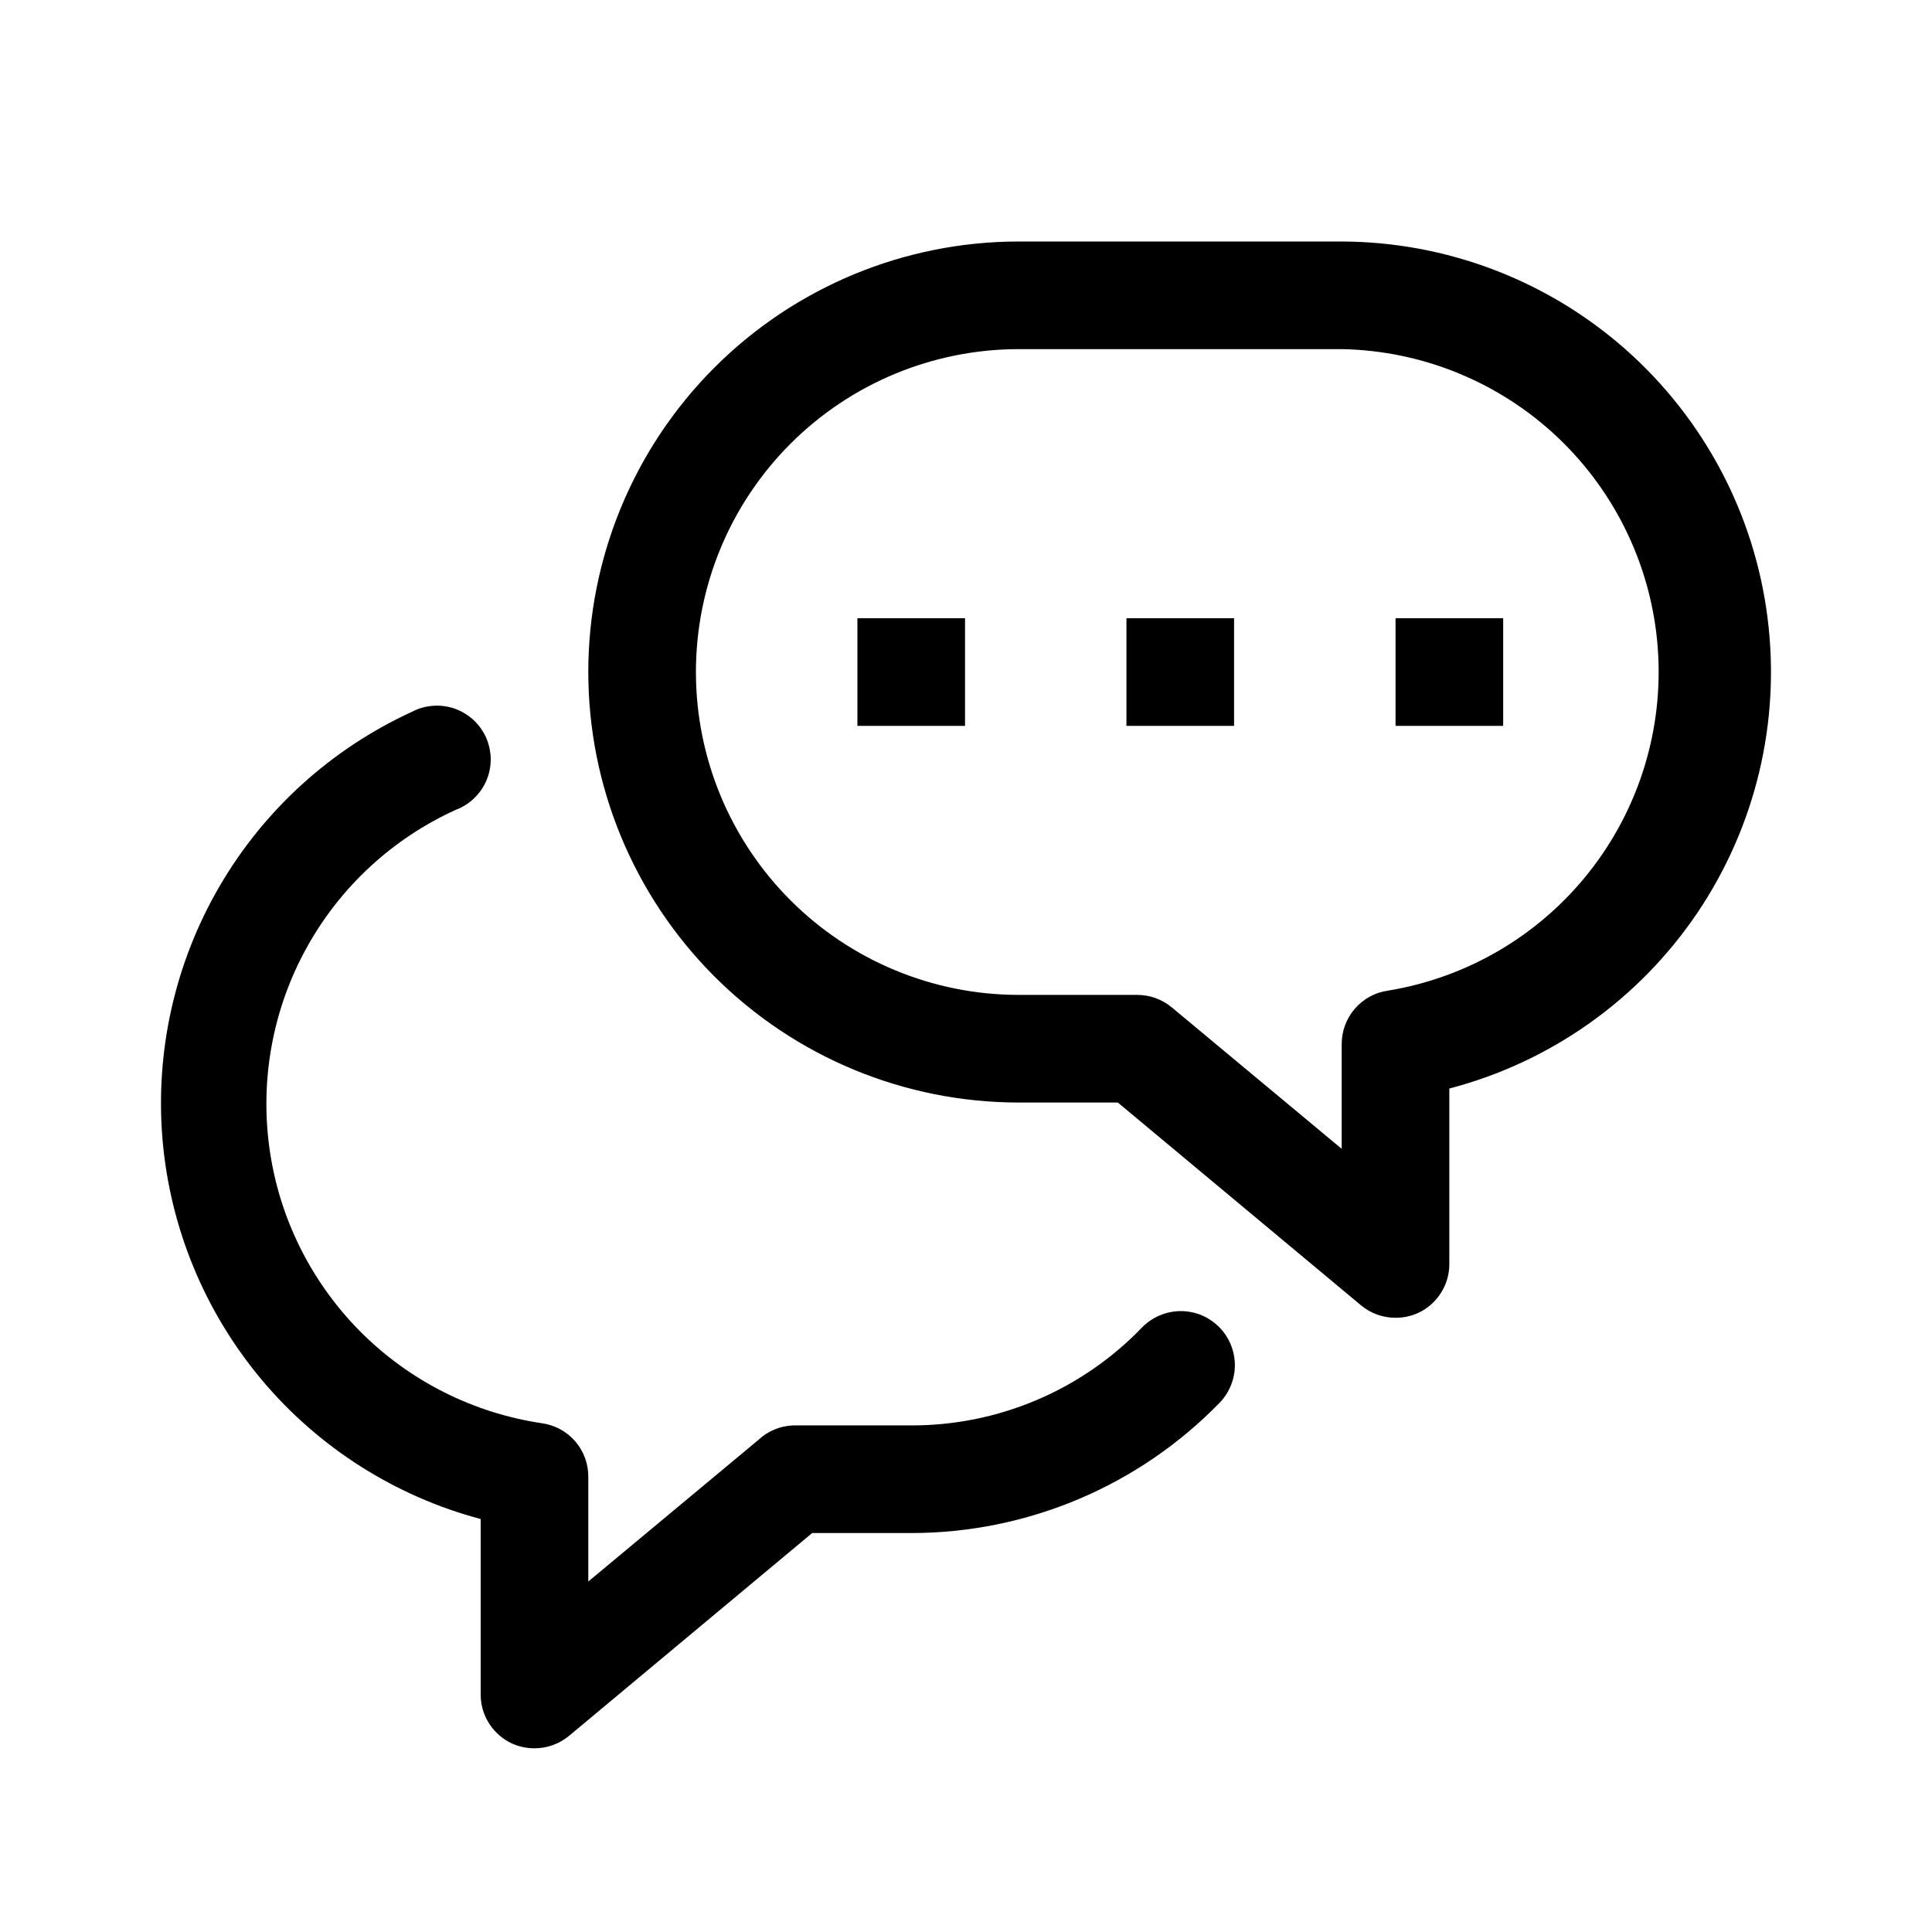
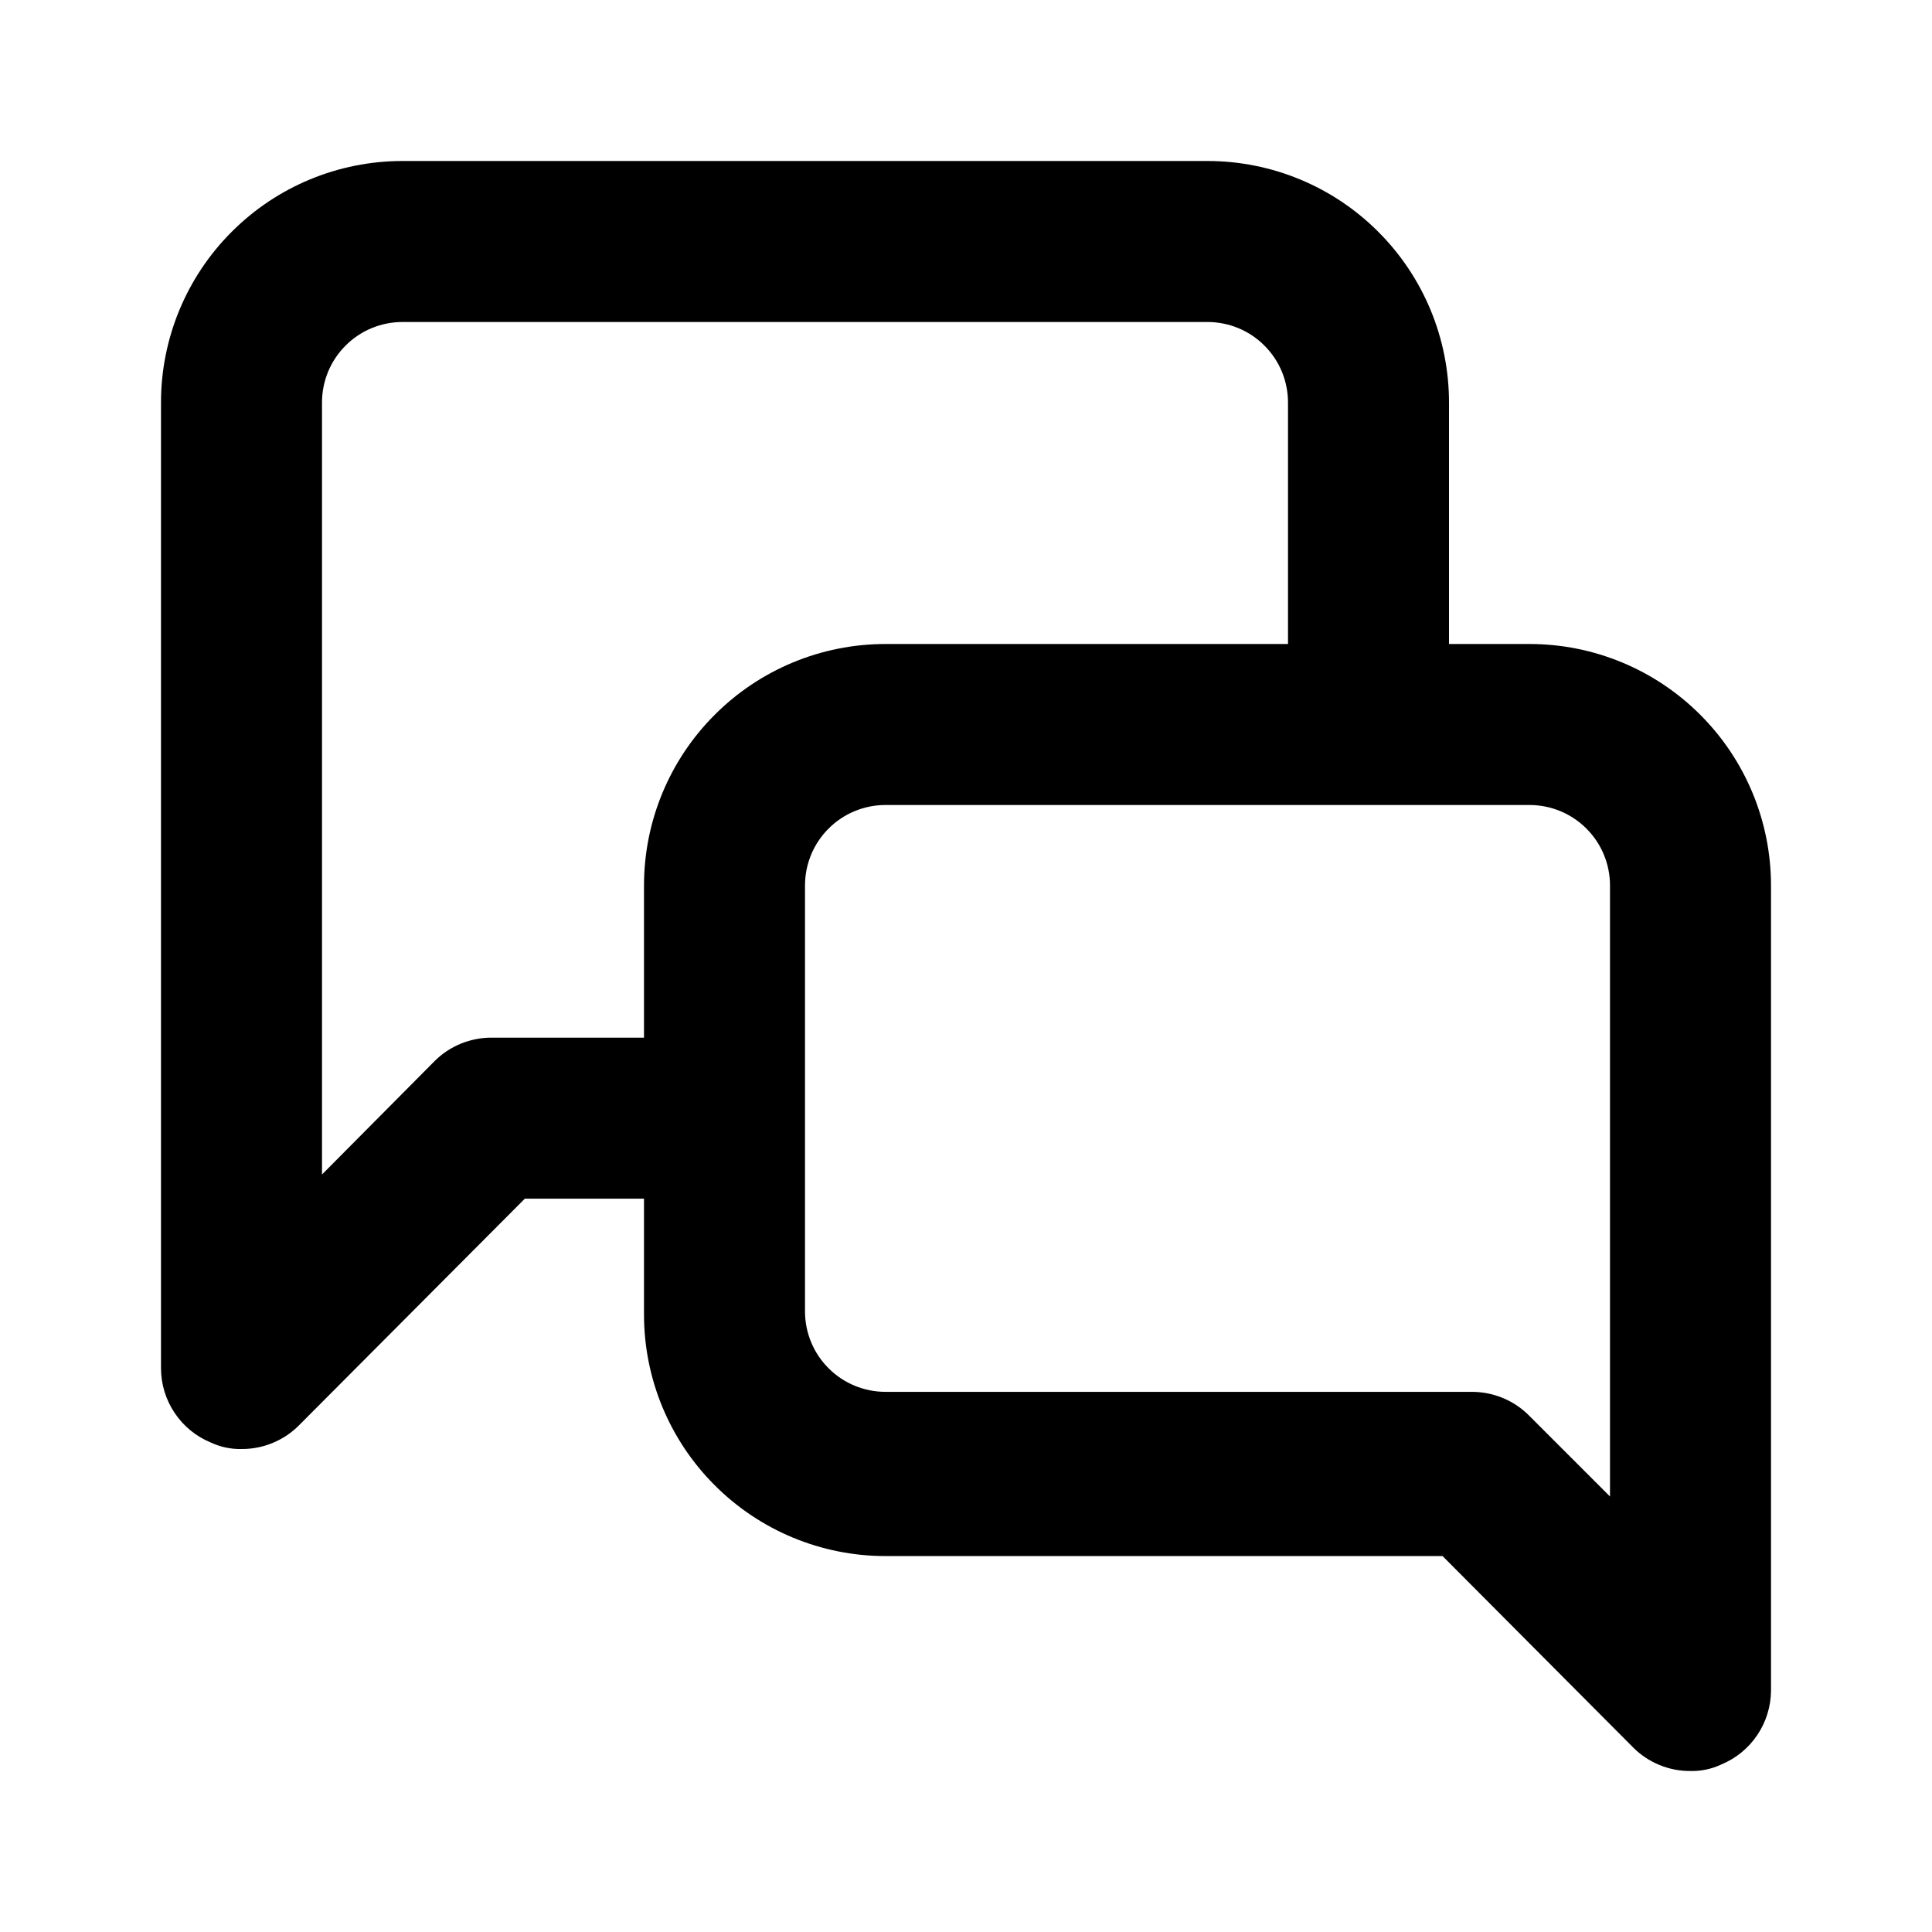
<svg xmlns="http://www.w3.org/2000/svg" width="24" height="24" viewBox="0 0 24 24" fill="none">
-   <path fill-rule="evenodd" clip-rule="evenodd" d="M17.336 16.37C17.18 16.37 17.028 16.316 16.908 16.216L13.886 13.696H12.656C11.238 13.696 9.878 13.133 8.875 12.13C7.872 11.127 7.308 9.766 7.308 8.348C7.308 6.93 7.872 5.569 8.875 4.566C9.878 3.563 11.238 3 12.656 3H16.667C17.966 3.004 19.22 3.48 20.193 4.34C21.166 5.2 21.794 6.385 21.957 7.674C22.121 8.963 21.81 10.267 21.083 11.343C20.355 12.419 19.261 13.194 18.004 13.522V15.701C18.005 15.829 17.968 15.955 17.899 16.062C17.831 16.17 17.733 16.256 17.616 16.31C17.528 16.35 17.433 16.37 17.336 16.37ZM12.656 4.337C11.592 4.337 10.572 4.76 9.82 5.512C9.068 6.264 8.645 7.284 8.645 8.348C8.645 9.412 9.068 10.432 9.82 11.184C10.572 11.936 11.592 12.359 12.656 12.359H14.127C14.283 12.359 14.434 12.413 14.555 12.513L16.667 14.271V12.974C16.666 12.812 16.723 12.655 16.829 12.532C16.935 12.409 17.081 12.328 17.242 12.306C18.23 12.144 19.122 11.618 19.742 10.832C20.362 10.046 20.666 9.057 20.594 8.059C20.522 7.06 20.079 6.125 19.353 5.436C18.626 4.747 17.668 4.355 16.667 4.337H12.656ZM15.33 7.68H13.993V9.017H15.33V7.68ZM10.651 7.68H11.988V9.017H10.651V7.68ZM18.673 7.68H17.336V9.017H18.673V7.68ZM6.359 21.658C6.447 21.698 6.543 21.718 6.64 21.718C6.796 21.718 6.947 21.664 7.068 21.564L10.089 19.044H11.319C12.033 19.044 12.74 18.901 13.398 18.623C14.056 18.345 14.652 17.938 15.15 17.426C15.211 17.363 15.26 17.288 15.292 17.206C15.325 17.125 15.341 17.037 15.34 16.949C15.338 16.861 15.32 16.774 15.285 16.693C15.25 16.612 15.2 16.538 15.136 16.477C15.073 16.416 14.998 16.367 14.917 16.334C14.835 16.302 14.747 16.286 14.659 16.287C14.481 16.29 14.311 16.363 14.187 16.49C13.816 16.876 13.37 17.183 12.877 17.392C12.385 17.601 11.855 17.708 11.319 17.707H9.849C9.689 17.714 9.537 17.778 9.421 17.887L7.308 19.646V18.349C7.31 18.186 7.252 18.029 7.147 17.906C7.041 17.783 6.894 17.703 6.733 17.68C5.876 17.553 5.084 17.153 4.473 16.538C3.863 15.923 3.468 15.128 3.348 14.27C3.228 13.412 3.388 12.538 3.806 11.779C4.223 11.02 4.875 10.417 5.664 10.059C5.749 10.027 5.827 9.978 5.892 9.914C5.958 9.851 6.01 9.774 6.045 9.69C6.08 9.606 6.097 9.515 6.096 9.424C6.094 9.333 6.074 9.243 6.037 9.159C5.999 9.076 5.945 9.002 5.878 8.94C5.81 8.879 5.731 8.832 5.645 8.802C5.558 8.772 5.467 8.761 5.376 8.768C5.285 8.775 5.196 8.8 5.116 8.843C4.115 9.302 3.281 10.059 2.727 11.01C2.173 11.961 1.926 13.06 2.019 14.157C2.113 15.254 2.543 16.295 3.25 17.139C3.957 17.982 4.908 18.587 5.971 18.87V21.049C5.971 21.177 6.007 21.303 6.076 21.41C6.145 21.518 6.243 21.604 6.359 21.658Z" fill="currentColor" />
+   <path d="M19 8H18V5C18 4.204 17.684 3.441 17.121 2.879C16.559 2.316 15.796 2 15 2H5C4.204 2 3.441 2.316 2.879 2.879C2.316 3.441 2 4.204 2 5V17C2.001 17.197 2.06 17.39 2.171 17.554C2.281 17.718 2.437 17.845 2.62 17.92C2.739 17.976 2.869 18.003 3 18C3.132 18.001 3.262 17.976 3.384 17.926C3.506 17.876 3.617 17.803 3.71 17.71L6.52 14.89H8V16.33C8 17.126 8.316 17.889 8.879 18.451C9.441 19.014 10.204 19.33 11 19.33H17.92L20.29 21.71C20.383 21.803 20.494 21.876 20.616 21.926C20.738 21.976 20.868 22.001 21 22C21.131 22.003 21.261 21.976 21.38 21.92C21.563 21.845 21.719 21.718 21.829 21.554C21.94 21.39 21.999 21.197 22 21V11C22 10.204 21.684 9.441 21.121 8.879C20.559 8.316 19.796 8 19 8ZM8 11V12.89H6.11C5.978 12.889 5.848 12.915 5.726 12.964C5.604 13.014 5.493 13.087 5.4 13.18L4 14.59V5C4 4.735 4.105 4.48 4.293 4.293C4.48 4.105 4.735 4 5 4H15C15.265 4 15.52 4.105 15.707 4.293C15.895 4.48 16 4.735 16 5V8H11C10.204 8 9.441 8.316 8.879 8.879C8.316 9.441 8 10.204 8 11ZM20 18.59L19 17.59C18.907 17.495 18.797 17.42 18.675 17.369C18.553 17.317 18.422 17.291 18.29 17.29H11C10.735 17.29 10.48 17.185 10.293 16.997C10.105 16.81 10 16.555 10 16.29V11C10 10.735 10.105 10.48 10.293 10.293C10.48 10.105 10.735 10 11 10H19C19.265 10 19.52 10.105 19.707 10.293C19.895 10.48 20 10.735 20 11V18.59Z" fill="currentColor" />
</svg>
